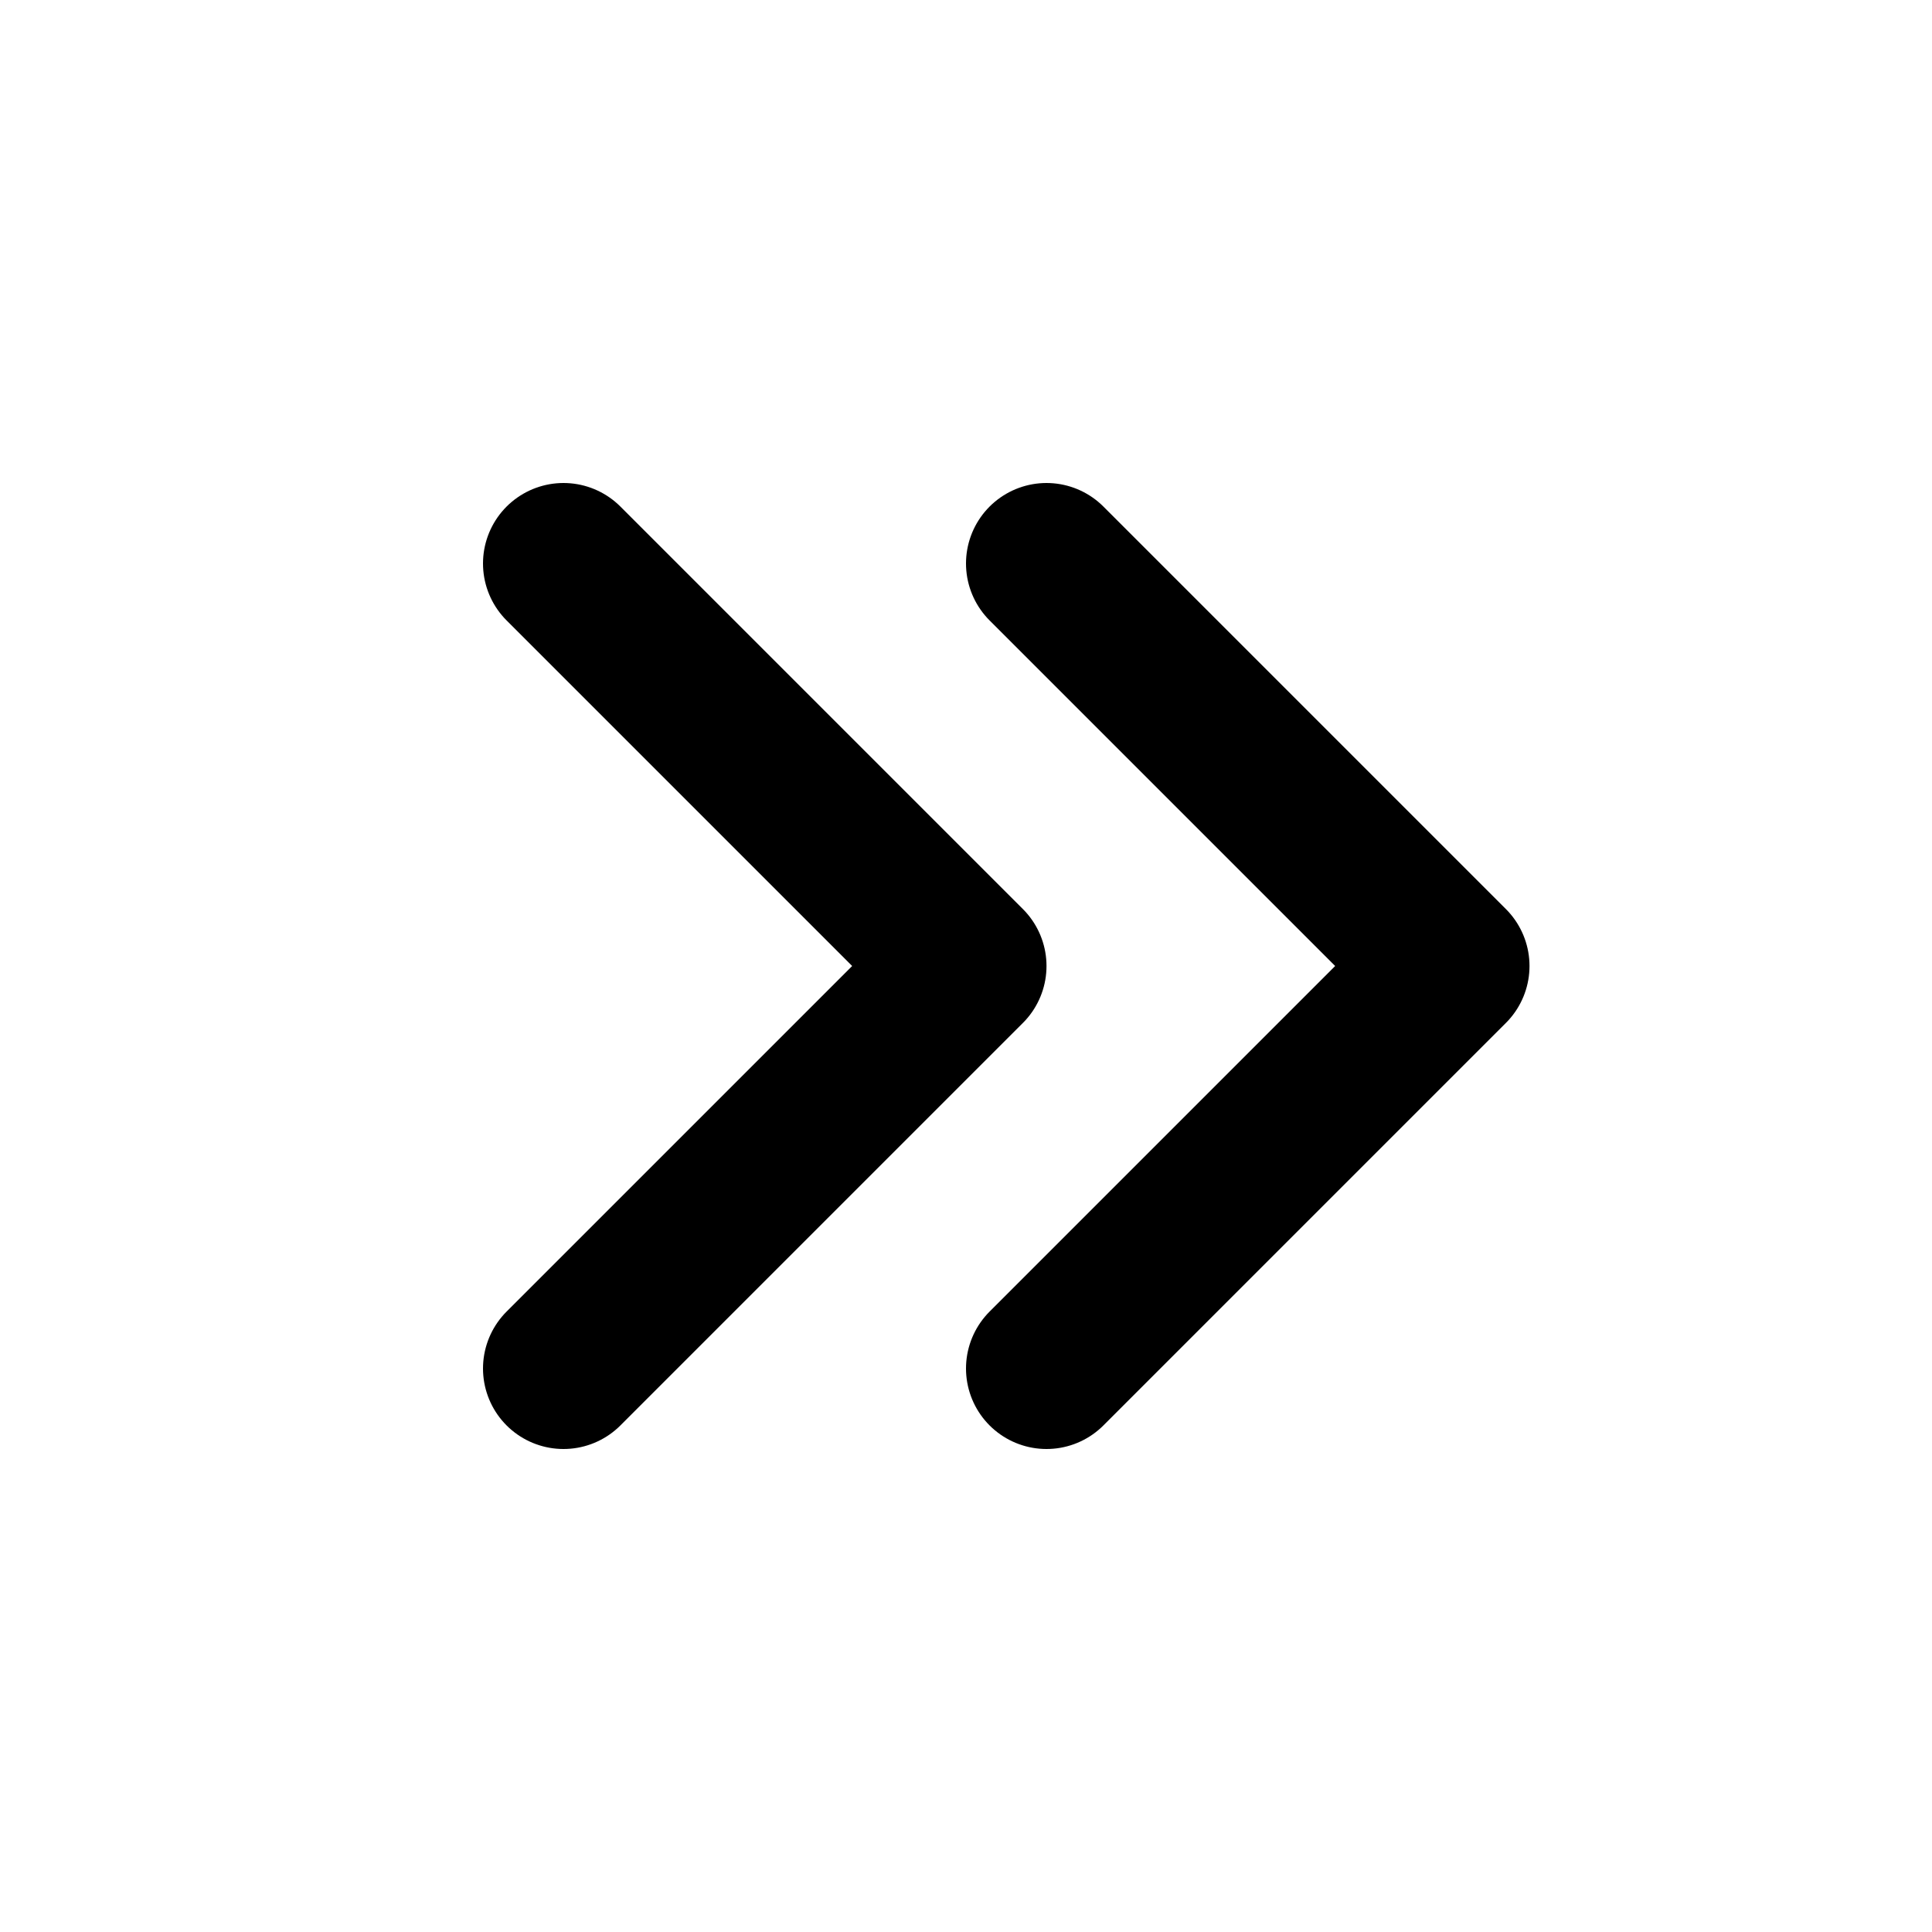
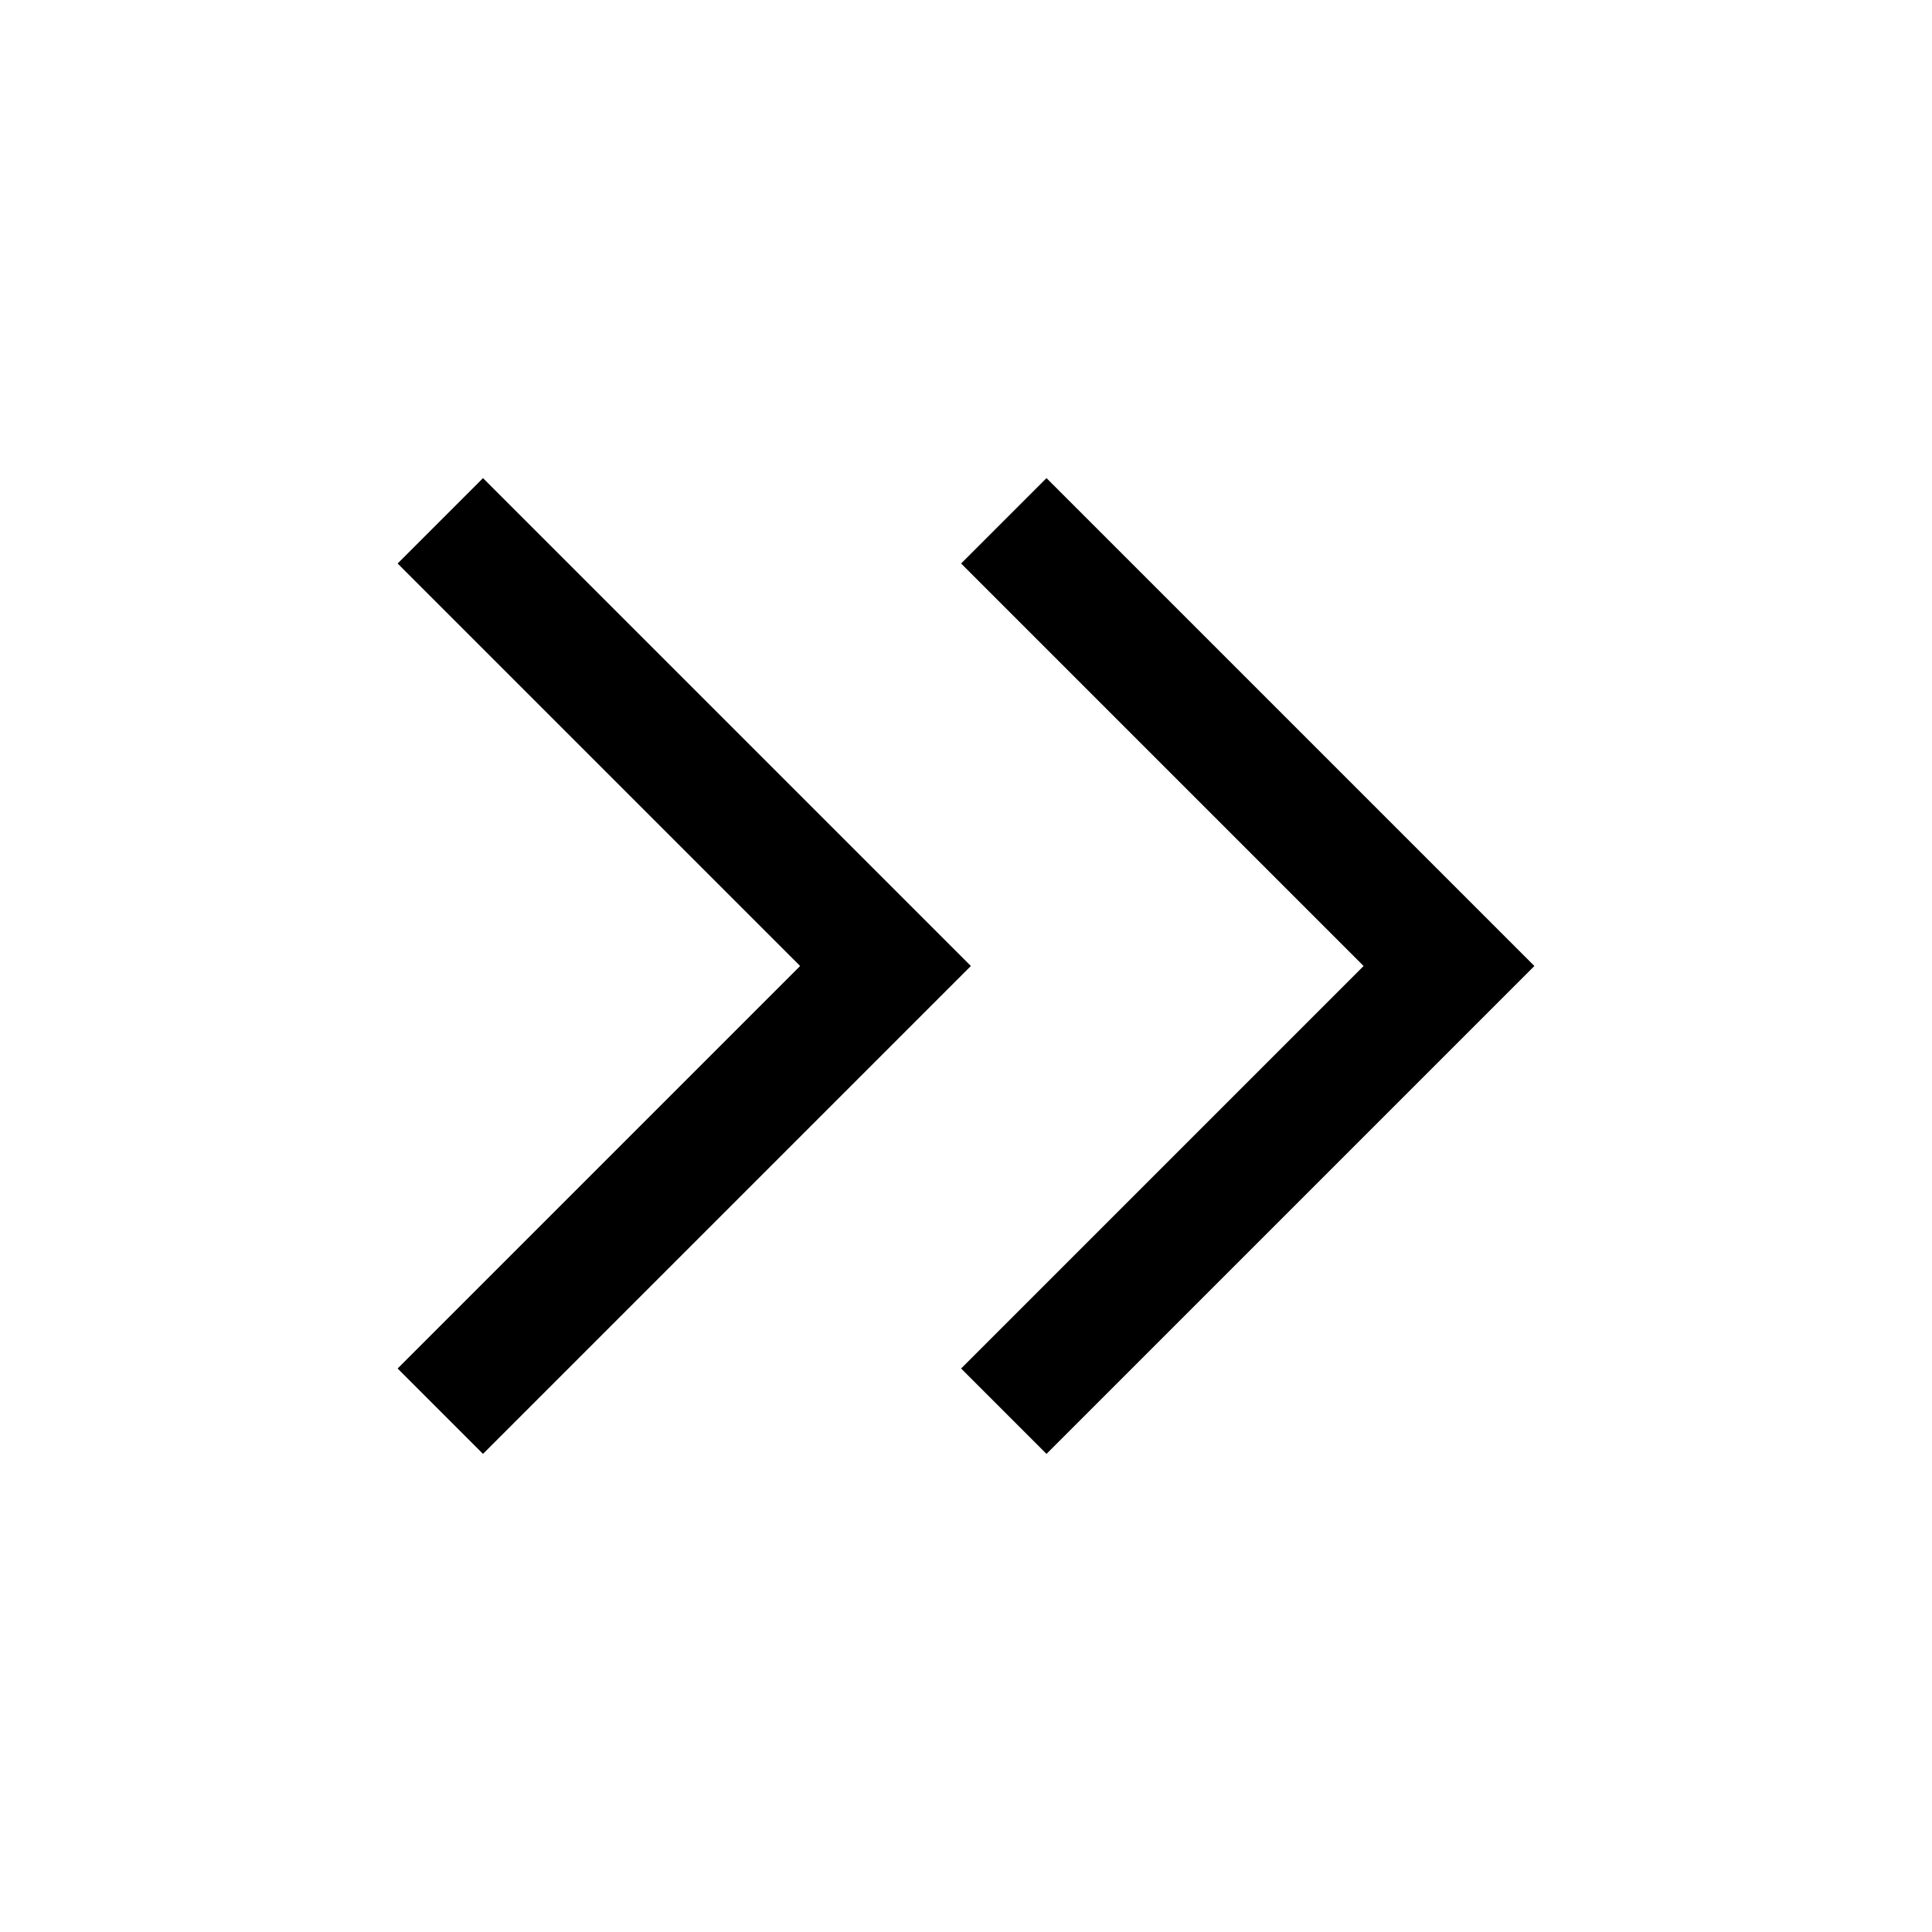
- <svg xmlns="http://www.w3.org/2000/svg" width="24" height="24" viewBox="0 0 24 24" fill="none" stroke="currentColor" stroke-width="2" stroke-linecap="round" stroke-linejoin="round">
-   <polyline points="7 7 12 12 7 17" />
-   <polyline points="13 7 18 12 13 17" />
+ <svg xmlns="http://www.w3.org/2000/svg" width="24" height="24" viewBox="0 0 24 24" fill="none" stroke="currentColor" stroke-width="1.5" stroke-linecap="square" stroke-linejoin="miter">
+   <polyline points="13 17 18 12 13 7" />
+   <polyline points="6 17 11 12 6 7" />
</svg>
